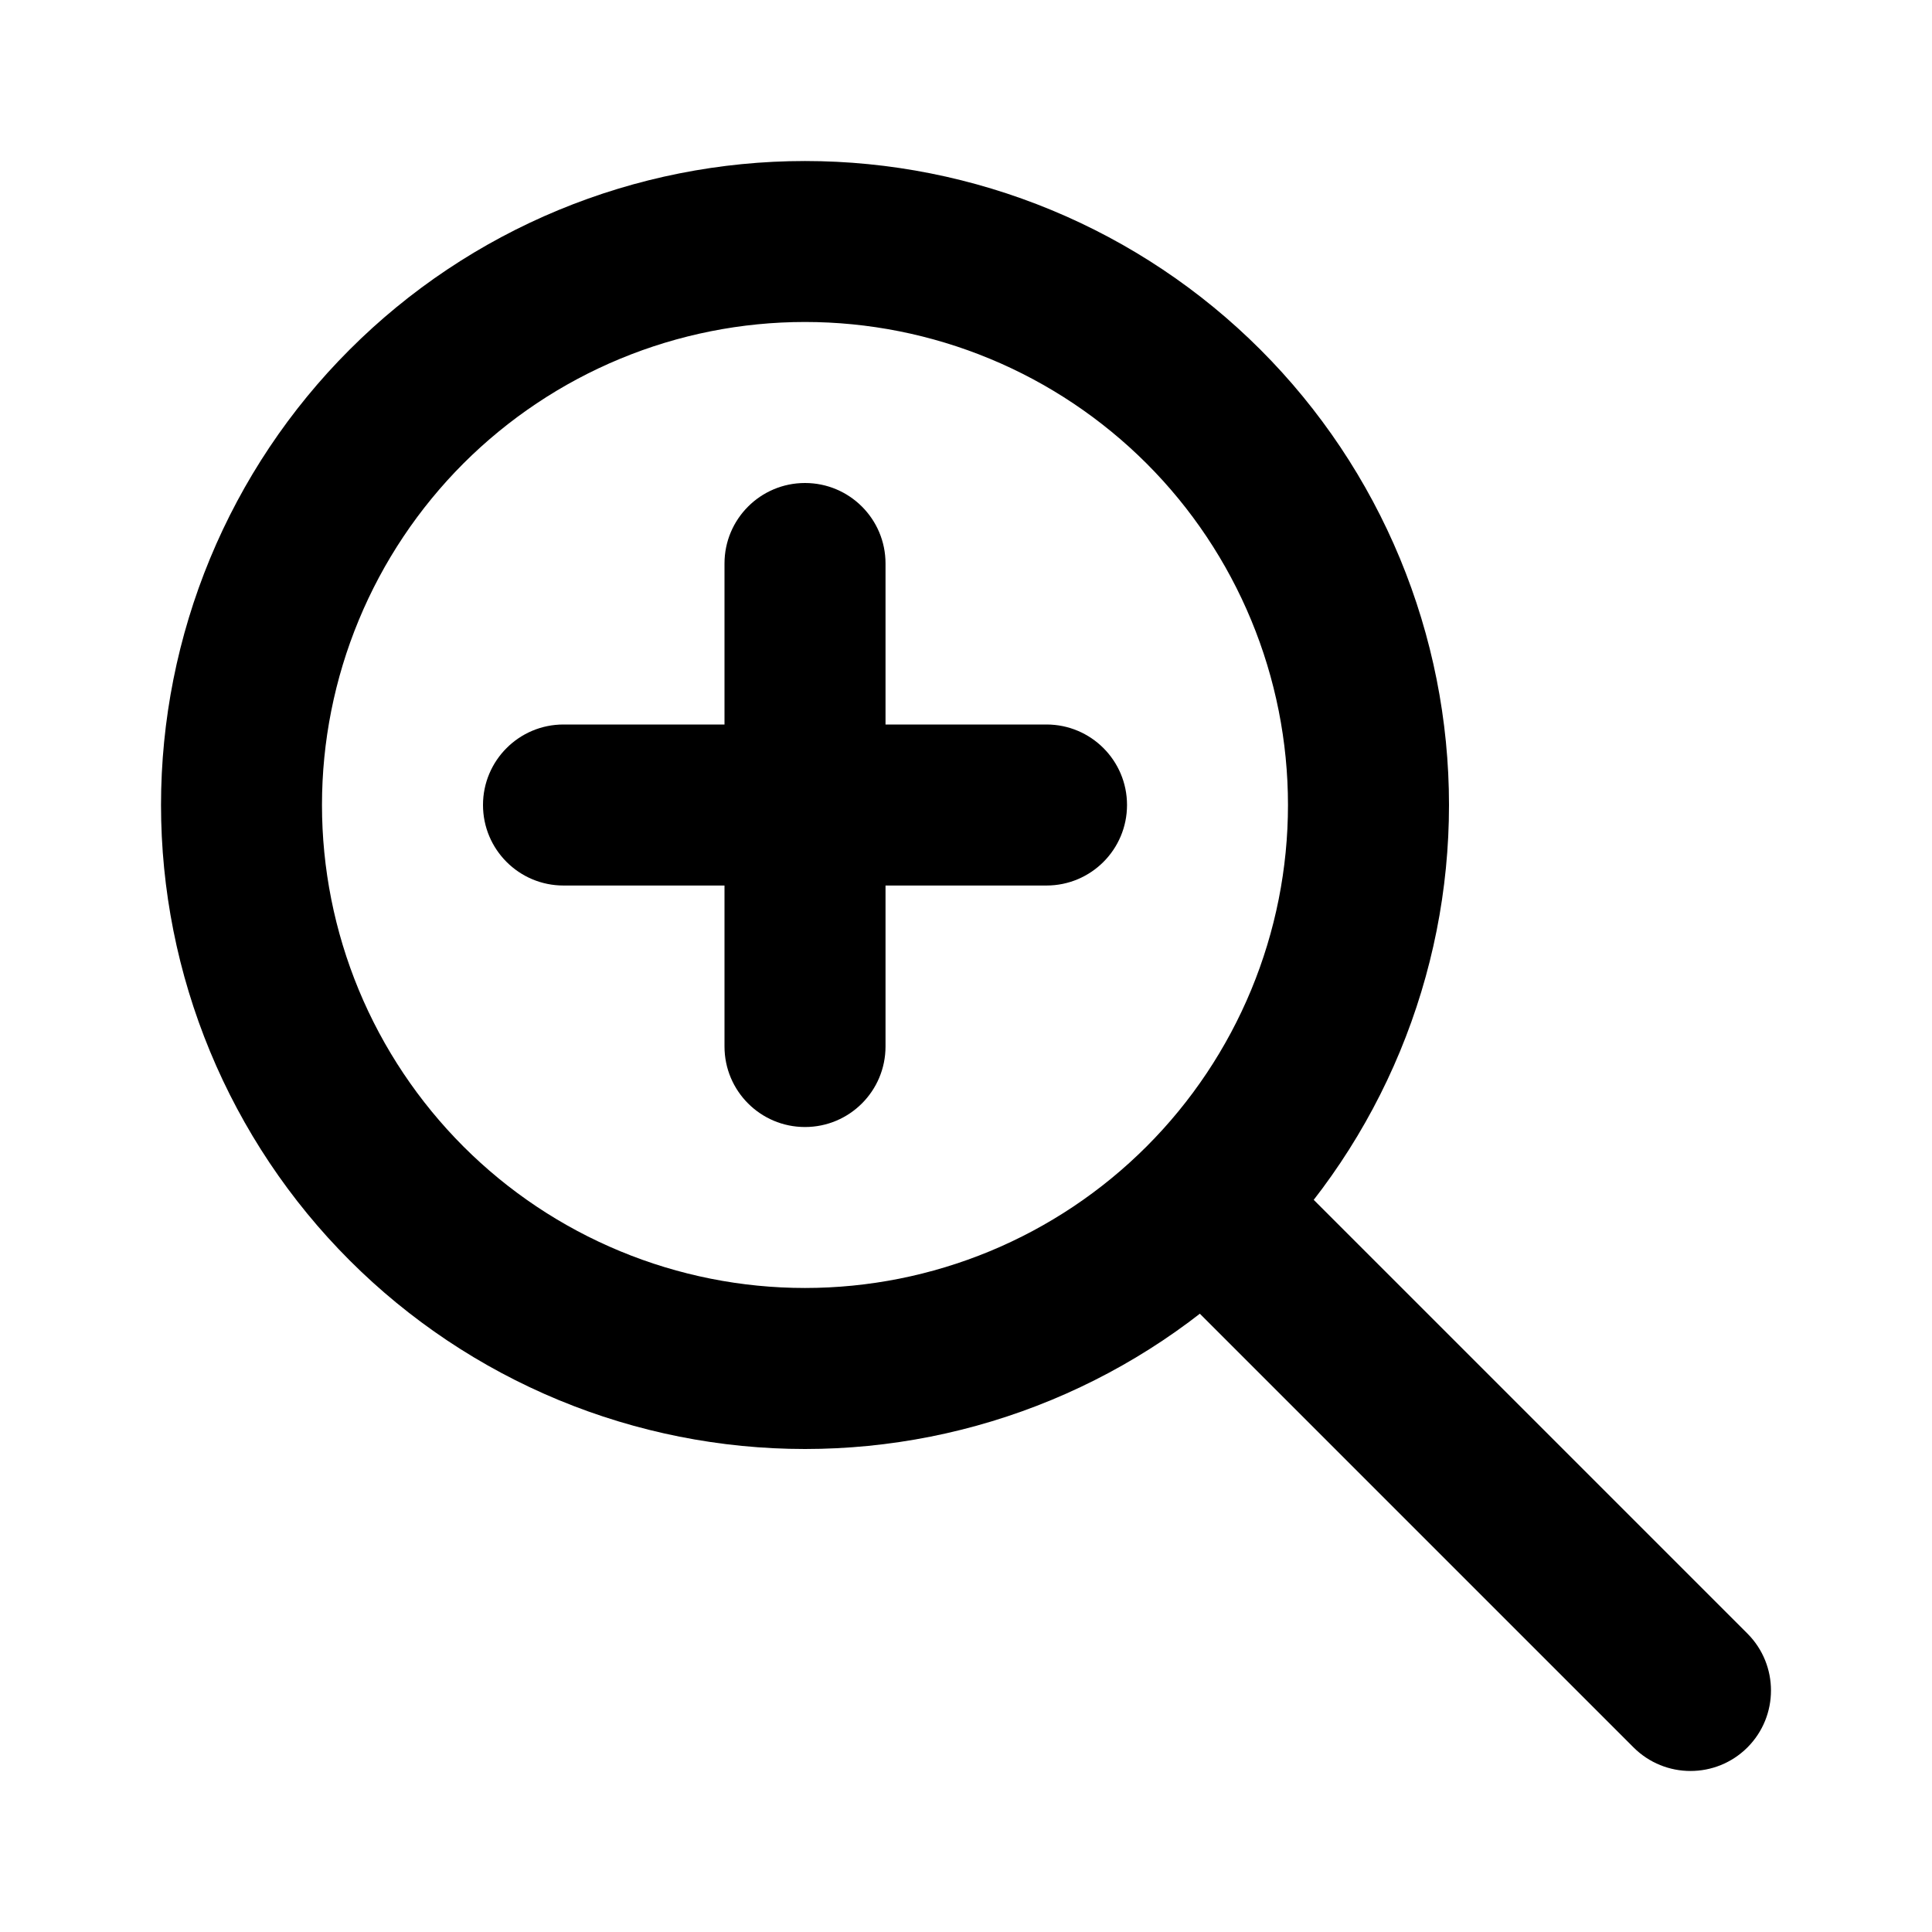
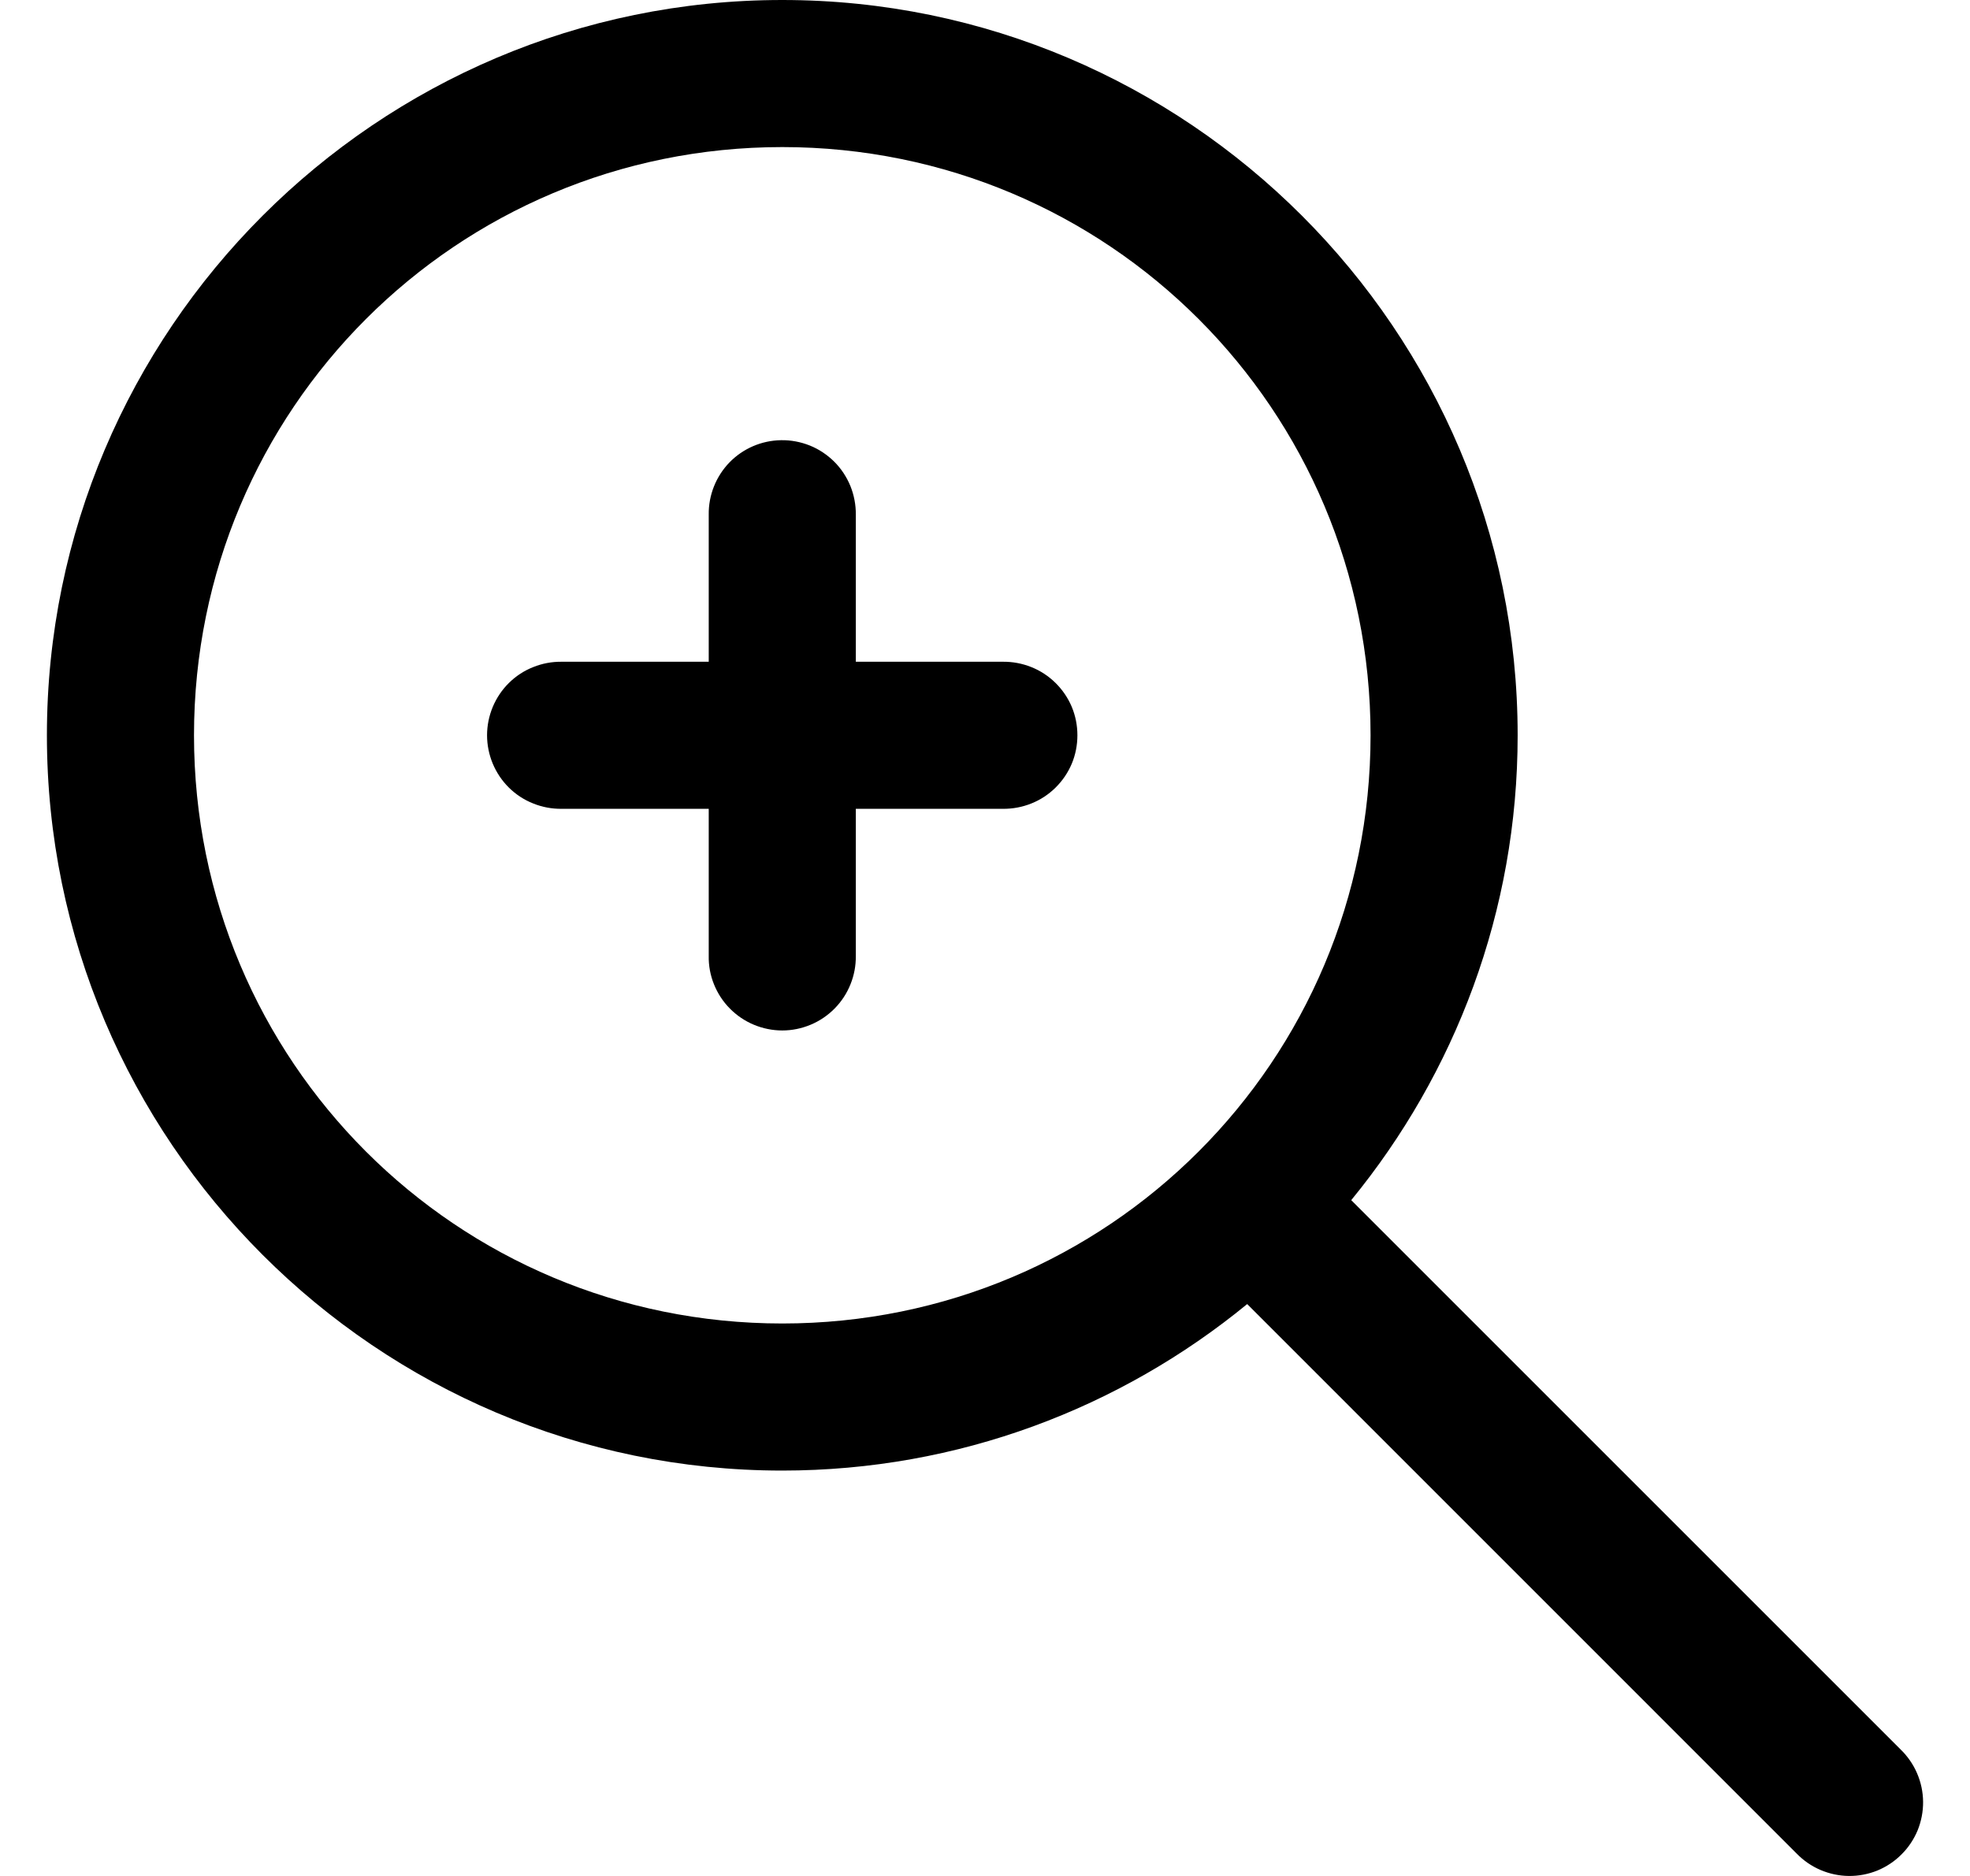
- <svg xmlns="http://www.w3.org/2000/svg" viewBox="0 0 32 32" fill="currentColor">
-   <path fill-rule="evenodd" clip-rule="evenodd" d="M9.251 3.479C10.546 2.943 11.933 2.667 13.333 2.667C14.734 2.667 16.121 2.943 17.415 3.479C18.709 4.015 19.885 4.8 20.876 5.791C21.866 6.781 22.652 7.957 23.188 9.251C23.724 10.546 24 11.933 24 13.333C24 14.734 23.724 16.121 23.188 17.415C22.652 18.709 21.866 19.885 20.876 20.876C19.885 21.866 18.709 22.652 17.415 23.188C16.121 23.724 14.734 24 13.333 24C11.933 24 10.546 23.724 9.251 23.188C7.957 22.652 6.781 21.866 5.791 20.876C4.8 19.885 4.015 18.709 3.479 17.415C2.943 16.121 2.667 14.734 2.667 13.333C2.667 11.933 2.943 10.546 3.479 9.251C4.015 7.957 4.8 6.781 5.791 5.791C6.781 4.8 7.957 4.015 9.251 3.479ZM13.333 5.333C12.283 5.333 11.242 5.54 10.272 5.942C9.301 6.344 8.419 6.934 7.676 7.676C6.934 8.419 6.344 9.301 5.942 10.272C5.54 11.242 5.333 12.283 5.333 13.333C5.333 14.384 5.54 15.424 5.942 16.395C6.344 17.365 6.934 18.247 7.676 18.99C8.419 19.733 9.301 20.322 10.272 20.724C11.242 21.126 12.283 21.333 13.333 21.333C14.384 21.333 15.424 21.126 16.395 20.724C17.365 20.322 18.247 19.733 18.99 18.99C19.733 18.247 20.322 17.365 20.724 16.395C21.126 15.424 21.333 14.384 21.333 13.333C21.333 12.283 21.126 11.242 20.724 10.272C20.322 9.301 19.733 8.419 18.99 7.676C18.247 6.934 17.365 6.344 16.395 5.942C15.424 5.54 14.384 5.333 13.333 5.333Z" />
-   <path fill-rule="evenodd" clip-rule="evenodd" d="M8 13.333C8 12.597 8.597 12 9.333 12H17.333C18.07 12 18.667 12.597 18.667 13.333C18.667 14.07 18.07 14.667 17.333 14.667H9.333C8.597 14.667 8 14.07 8 13.333Z" />
-   <path fill-rule="evenodd" clip-rule="evenodd" d="M13.333 8C14.07 8 14.667 8.597 14.667 9.333V17.333C14.667 18.07 14.07 18.667 13.333 18.667C12.597 18.667 12 18.07 12 17.333V9.333C12 8.597 12.597 8 13.333 8Z" />
-   <path fill-rule="evenodd" clip-rule="evenodd" d="M19.057 19.057C19.578 18.537 20.422 18.537 20.943 19.057L28.943 27.057C29.463 27.578 29.463 28.422 28.943 28.943C28.422 29.463 27.578 29.463 27.057 28.943L19.057 20.943C18.537 20.422 18.537 19.578 19.057 19.057Z" />
+ <svg xmlns="http://www.w3.org/2000/svg" width="21" height="20" viewBox="0 0 21 20" fill="none">
+   <path fill-rule="evenodd" clip-rule="evenodd" d="M0.5 7.839C0.5 3.519 4.019 0 8.339 0C12.659 0 16.178 3.519 16.178 7.839C16.178 9.718 15.511 11.443 14.404 12.795L20.26 18.651C20.335 18.724 20.395 18.81 20.436 18.906C20.477 19.001 20.499 19.104 20.5 19.209C20.501 19.313 20.481 19.416 20.442 19.513C20.402 19.609 20.344 19.697 20.27 19.77C20.197 19.844 20.109 19.902 20.013 19.942C19.916 19.981 19.813 20.001 19.709 20C19.605 19.999 19.502 19.977 19.406 19.936C19.31 19.895 19.224 19.835 19.151 19.76L13.295 13.903C11.943 15.011 10.218 15.678 8.339 15.678C4.019 15.678 0.5 12.159 0.5 7.839ZM14.61 7.839C14.61 4.366 11.812 1.568 8.339 1.568C4.866 1.568 2.068 4.366 2.068 7.839C2.068 11.312 4.866 14.11 8.339 14.11C11.812 14.11 14.61 11.312 14.61 7.839ZM7.776 4.93C7.921 4.781 8.119 4.696 8.326 4.693C8.431 4.691 8.535 4.711 8.633 4.75C8.73 4.789 8.818 4.848 8.893 4.922C8.967 4.996 9.025 5.084 9.065 5.181C9.104 5.278 9.124 5.382 9.123 5.487V7.055H10.69C10.794 7.054 10.897 7.073 10.994 7.112C11.09 7.15 11.178 7.208 11.252 7.281C11.326 7.354 11.385 7.441 11.425 7.536C11.465 7.632 11.485 7.735 11.485 7.839C11.485 7.943 11.465 8.046 11.425 8.142C11.385 8.237 11.326 8.324 11.252 8.397C11.178 8.47 11.09 8.528 10.994 8.566C10.897 8.605 10.794 8.624 10.69 8.623H9.123V10.191C9.124 10.295 9.105 10.398 9.066 10.494C9.027 10.591 8.97 10.678 8.897 10.752C8.824 10.826 8.737 10.885 8.641 10.925C8.545 10.965 8.443 10.986 8.339 10.986C8.235 10.986 8.132 10.965 8.036 10.925C7.94 10.885 7.853 10.826 7.78 10.752C7.707 10.678 7.65 10.591 7.611 10.494C7.572 10.398 7.553 10.295 7.555 10.191V8.623H5.987C5.883 8.624 5.78 8.605 5.684 8.566C5.587 8.528 5.499 8.47 5.425 8.397C5.351 8.324 5.293 8.237 5.253 8.142C5.213 8.046 5.192 7.943 5.192 7.839C5.192 7.735 5.213 7.632 5.253 7.536C5.293 7.441 5.351 7.354 5.425 7.281C5.499 7.208 5.587 7.15 5.684 7.112C5.78 7.073 5.883 7.054 5.987 7.055H7.555V5.487C7.552 5.28 7.632 5.079 7.776 4.93Z" fill="currentColor" />
</svg>
